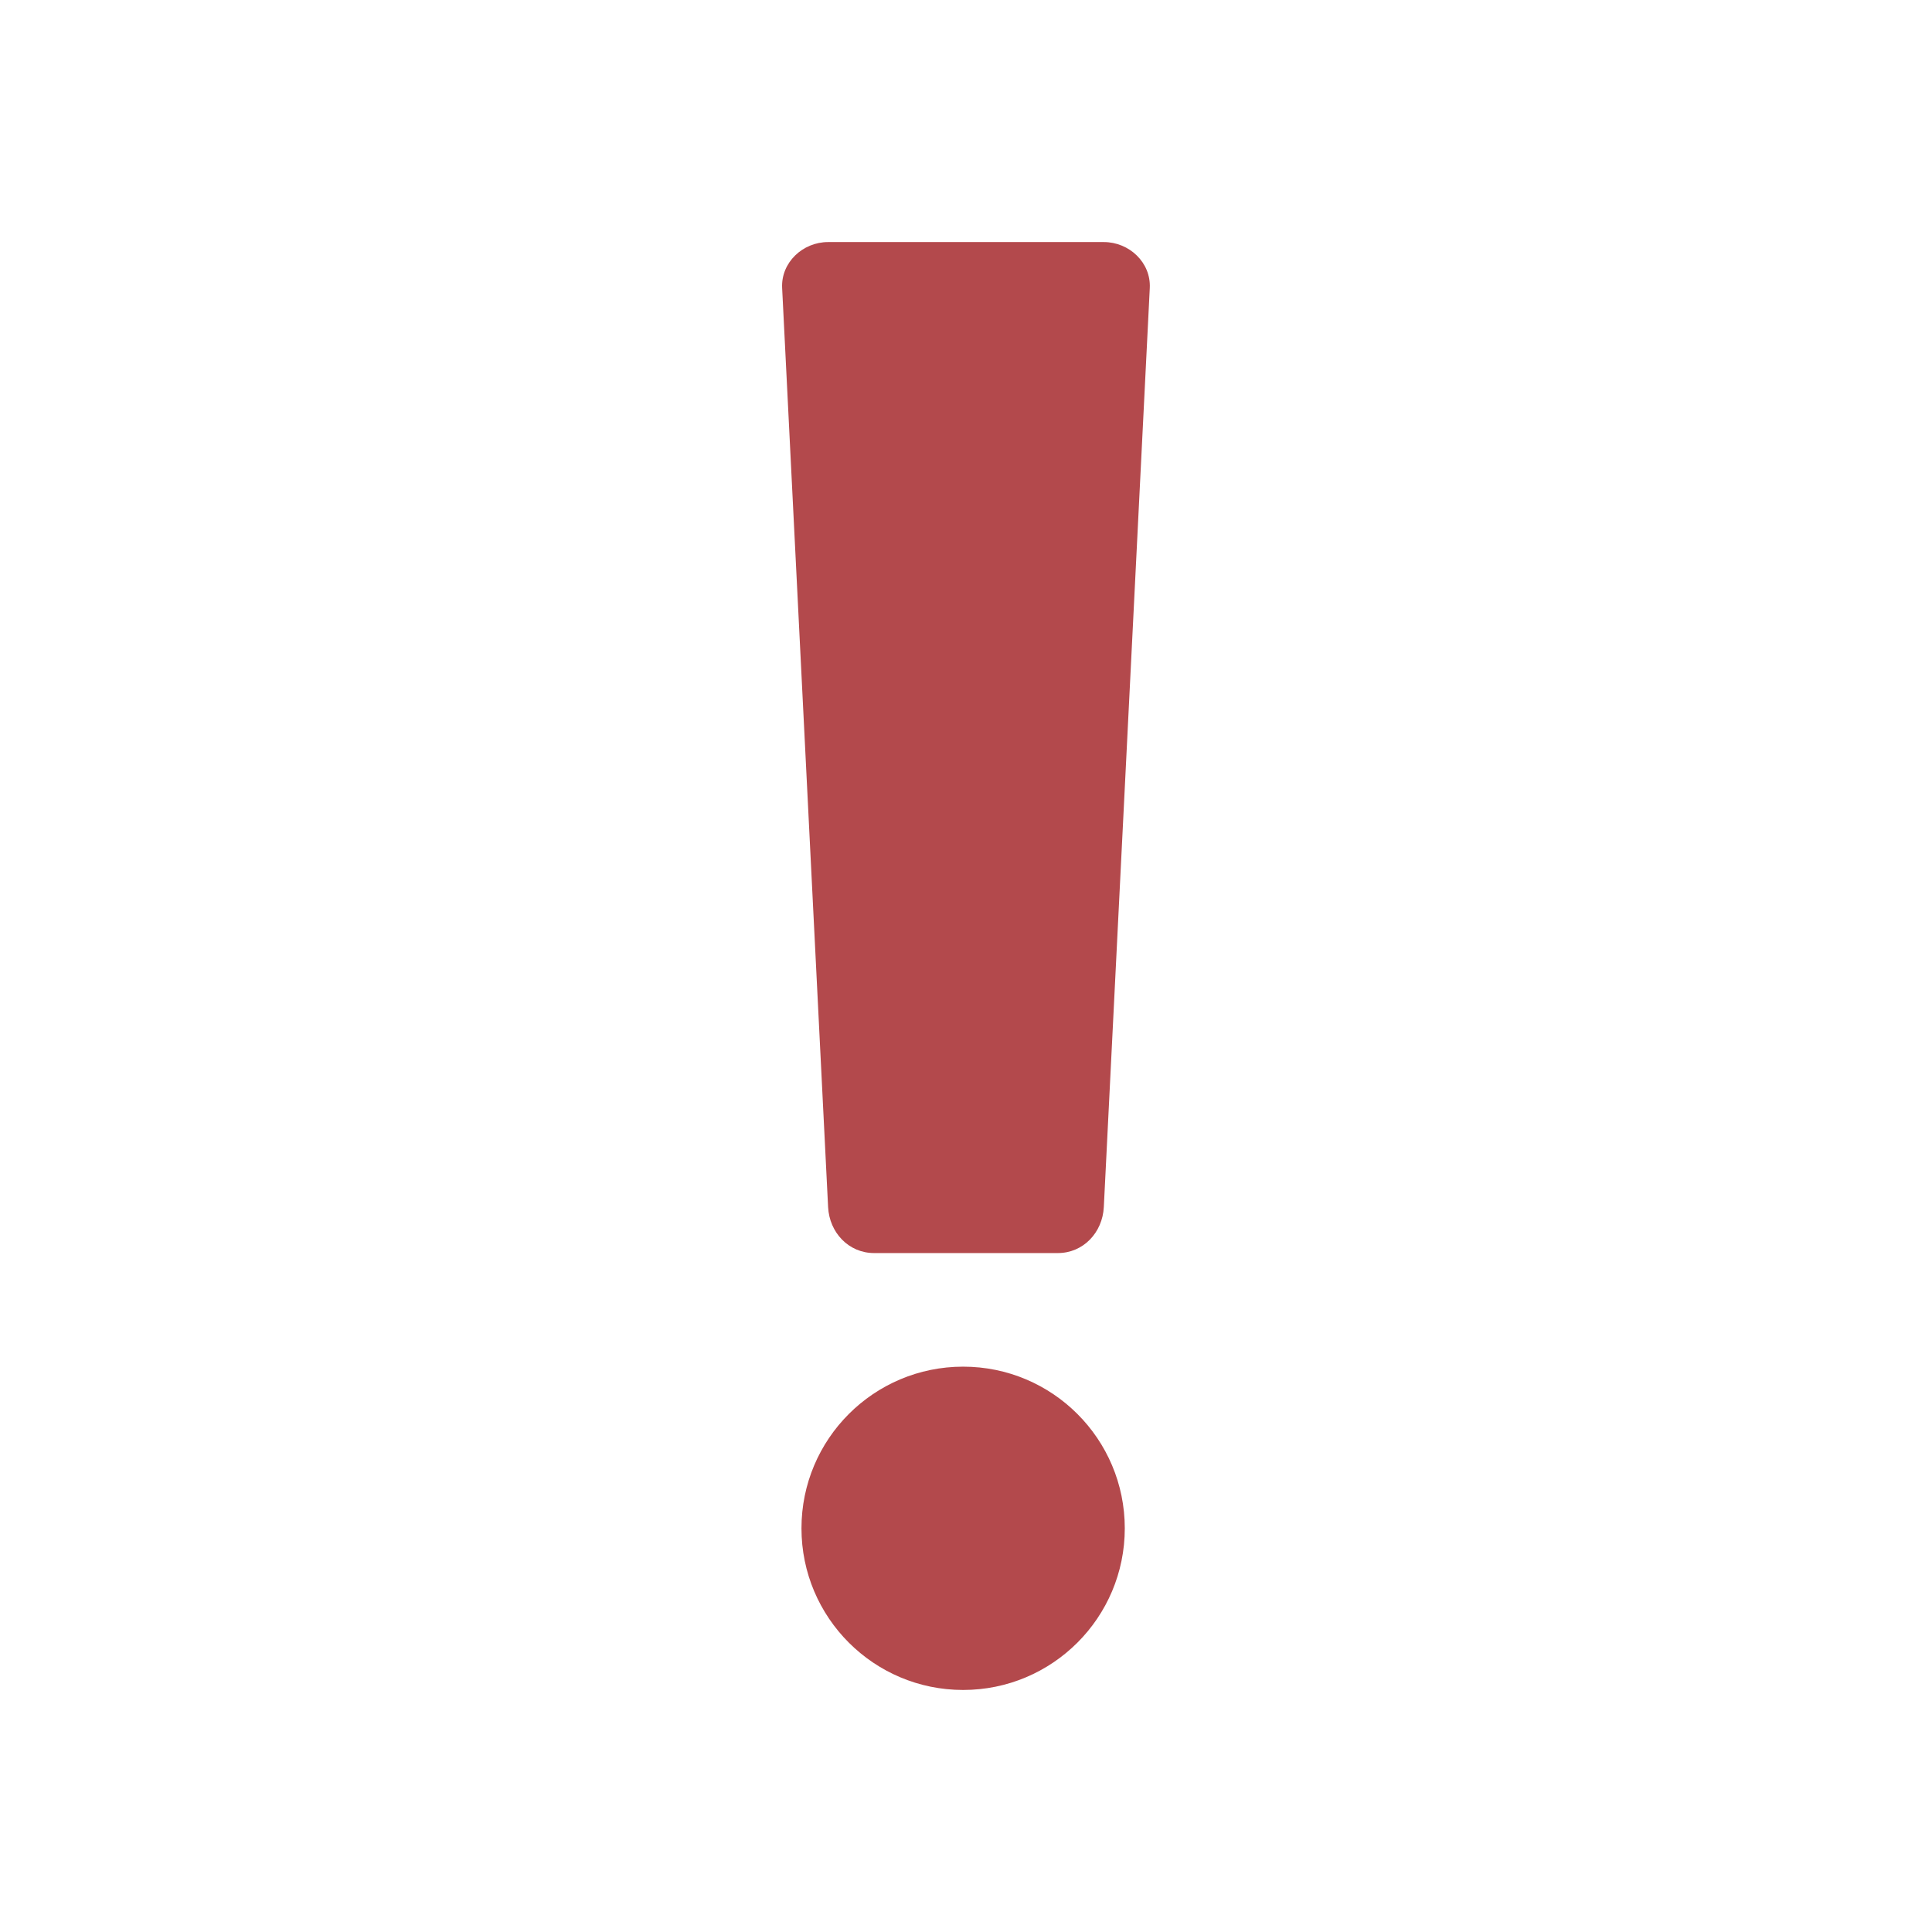
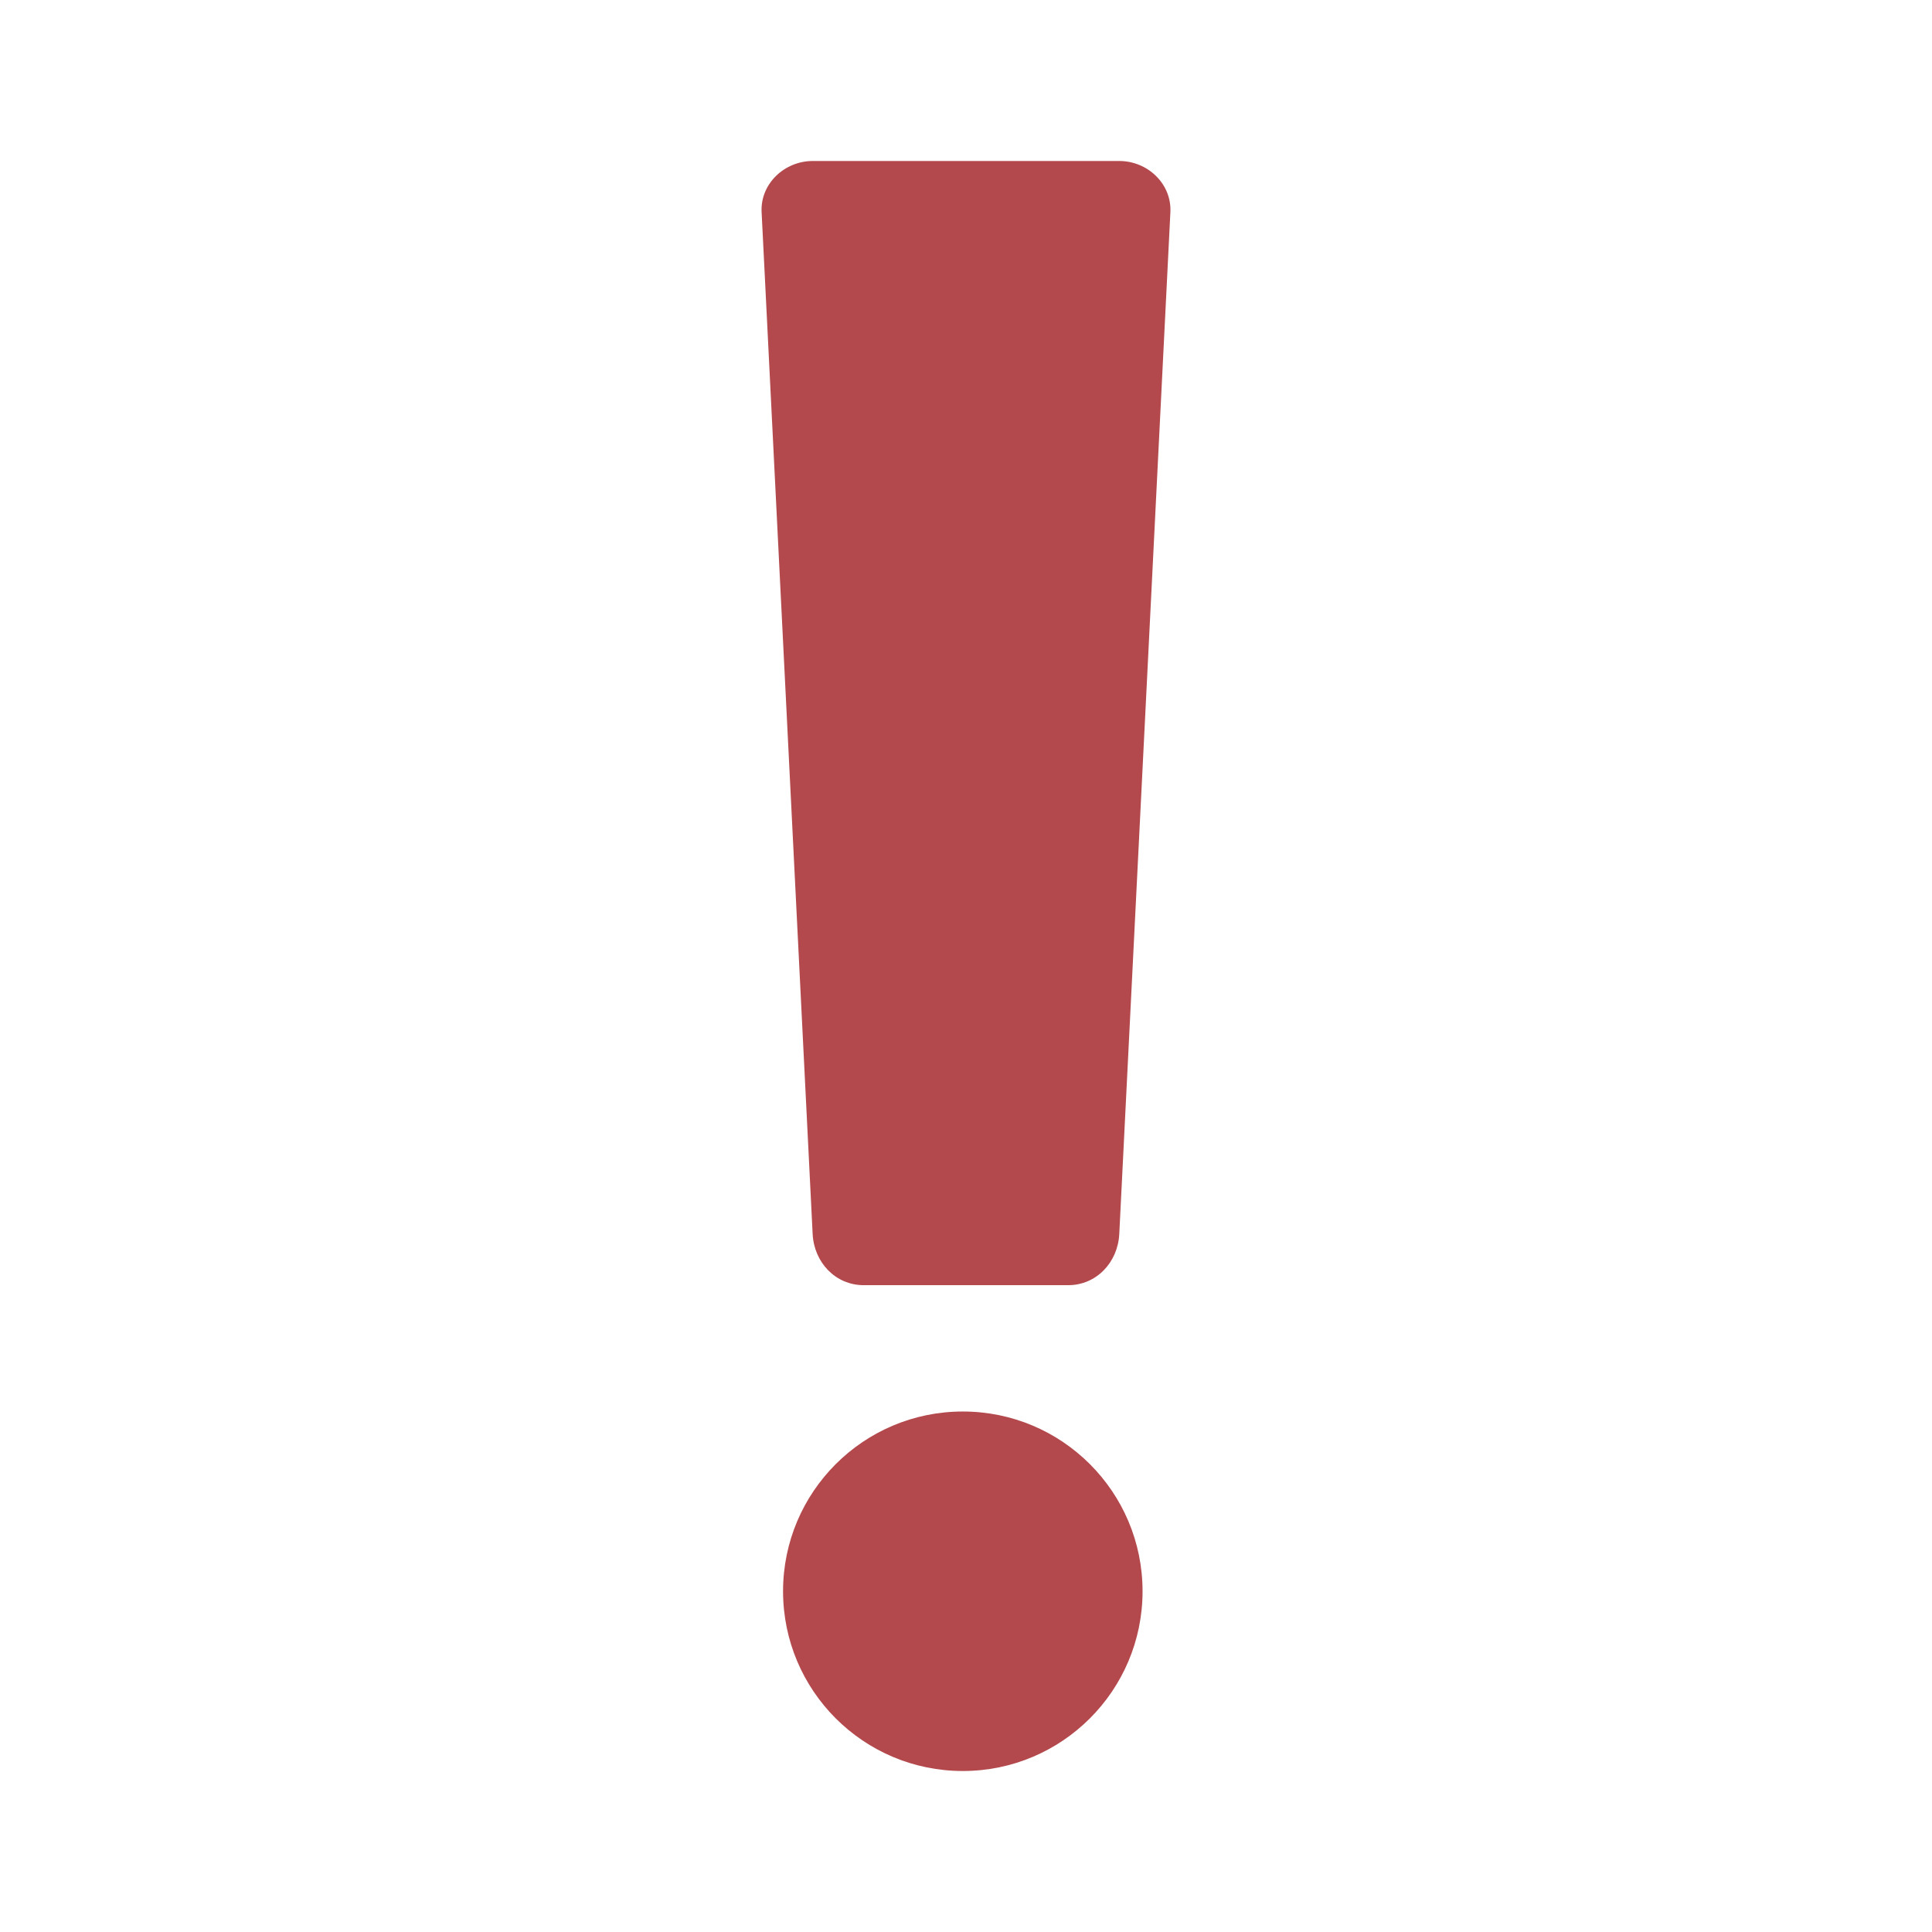
<svg xmlns="http://www.w3.org/2000/svg" width="24" height="24" id="svg2" version="1.1">
  <defs id="defs4" />
  <g id="layer1" transform="translate(0,-1028.362)">
-     <path style="fill:#b3494c;fill-opacity:1;fill-rule:nonzero;stroke:none" id="path3765" d="m -5,9 a 1,1 0 1 1 -2,0 1,1 0 1 1 2,0 z" transform="matrix(2.008139,0,0,2.008139,24.01316,1029.274)" />
-     <path style="fill:#b3494c;fill-opacity:1;fill-rule:nonzero;stroke:none" d="m 10.287,1031.369 3.425,0 c 0.316,0 0.587,0.255 0.571,0.571 l -0.571,11.417 c -0.016,0.316 -0.255,0.571 -0.571,0.571 l -2.283,0 c -0.316,0 -0.555,-0.255 -0.571,-0.571 l -0.571,-11.417 c -0.016,-0.316 0.255,-0.571 0.571,-0.571 z" id="rect3790" />
+     <path style="fill:#b3494c;fill-opacity:1;fill-rule:nonzero;stroke:none" id="path3765" d="m -5,9 a 1,1 0 1 1 -2,0 1,1 0 1 1 2,0 z" transform="matrix(2.232917,0,0,2.232917,25.35783,1028.033)" />
+     <path style="fill:#b3494c;fill-opacity:1;fill-rule:nonzero;stroke:none" d="m 10.096,1030.362 3.808,0 c 0.352,0 0.652,0.283 0.635,0.635 l -0.635,12.695 c -0.018,0.351 -0.283,0.635 -0.635,0.635 l -2.539,0 c -0.352,0 -0.617,-0.283 -0.635,-0.635 L 9.461,1030.997 c -0.018,-0.351 0.283,-0.635 0.635,-0.635 z" id="rect3790" />
  </g>
</svg>
